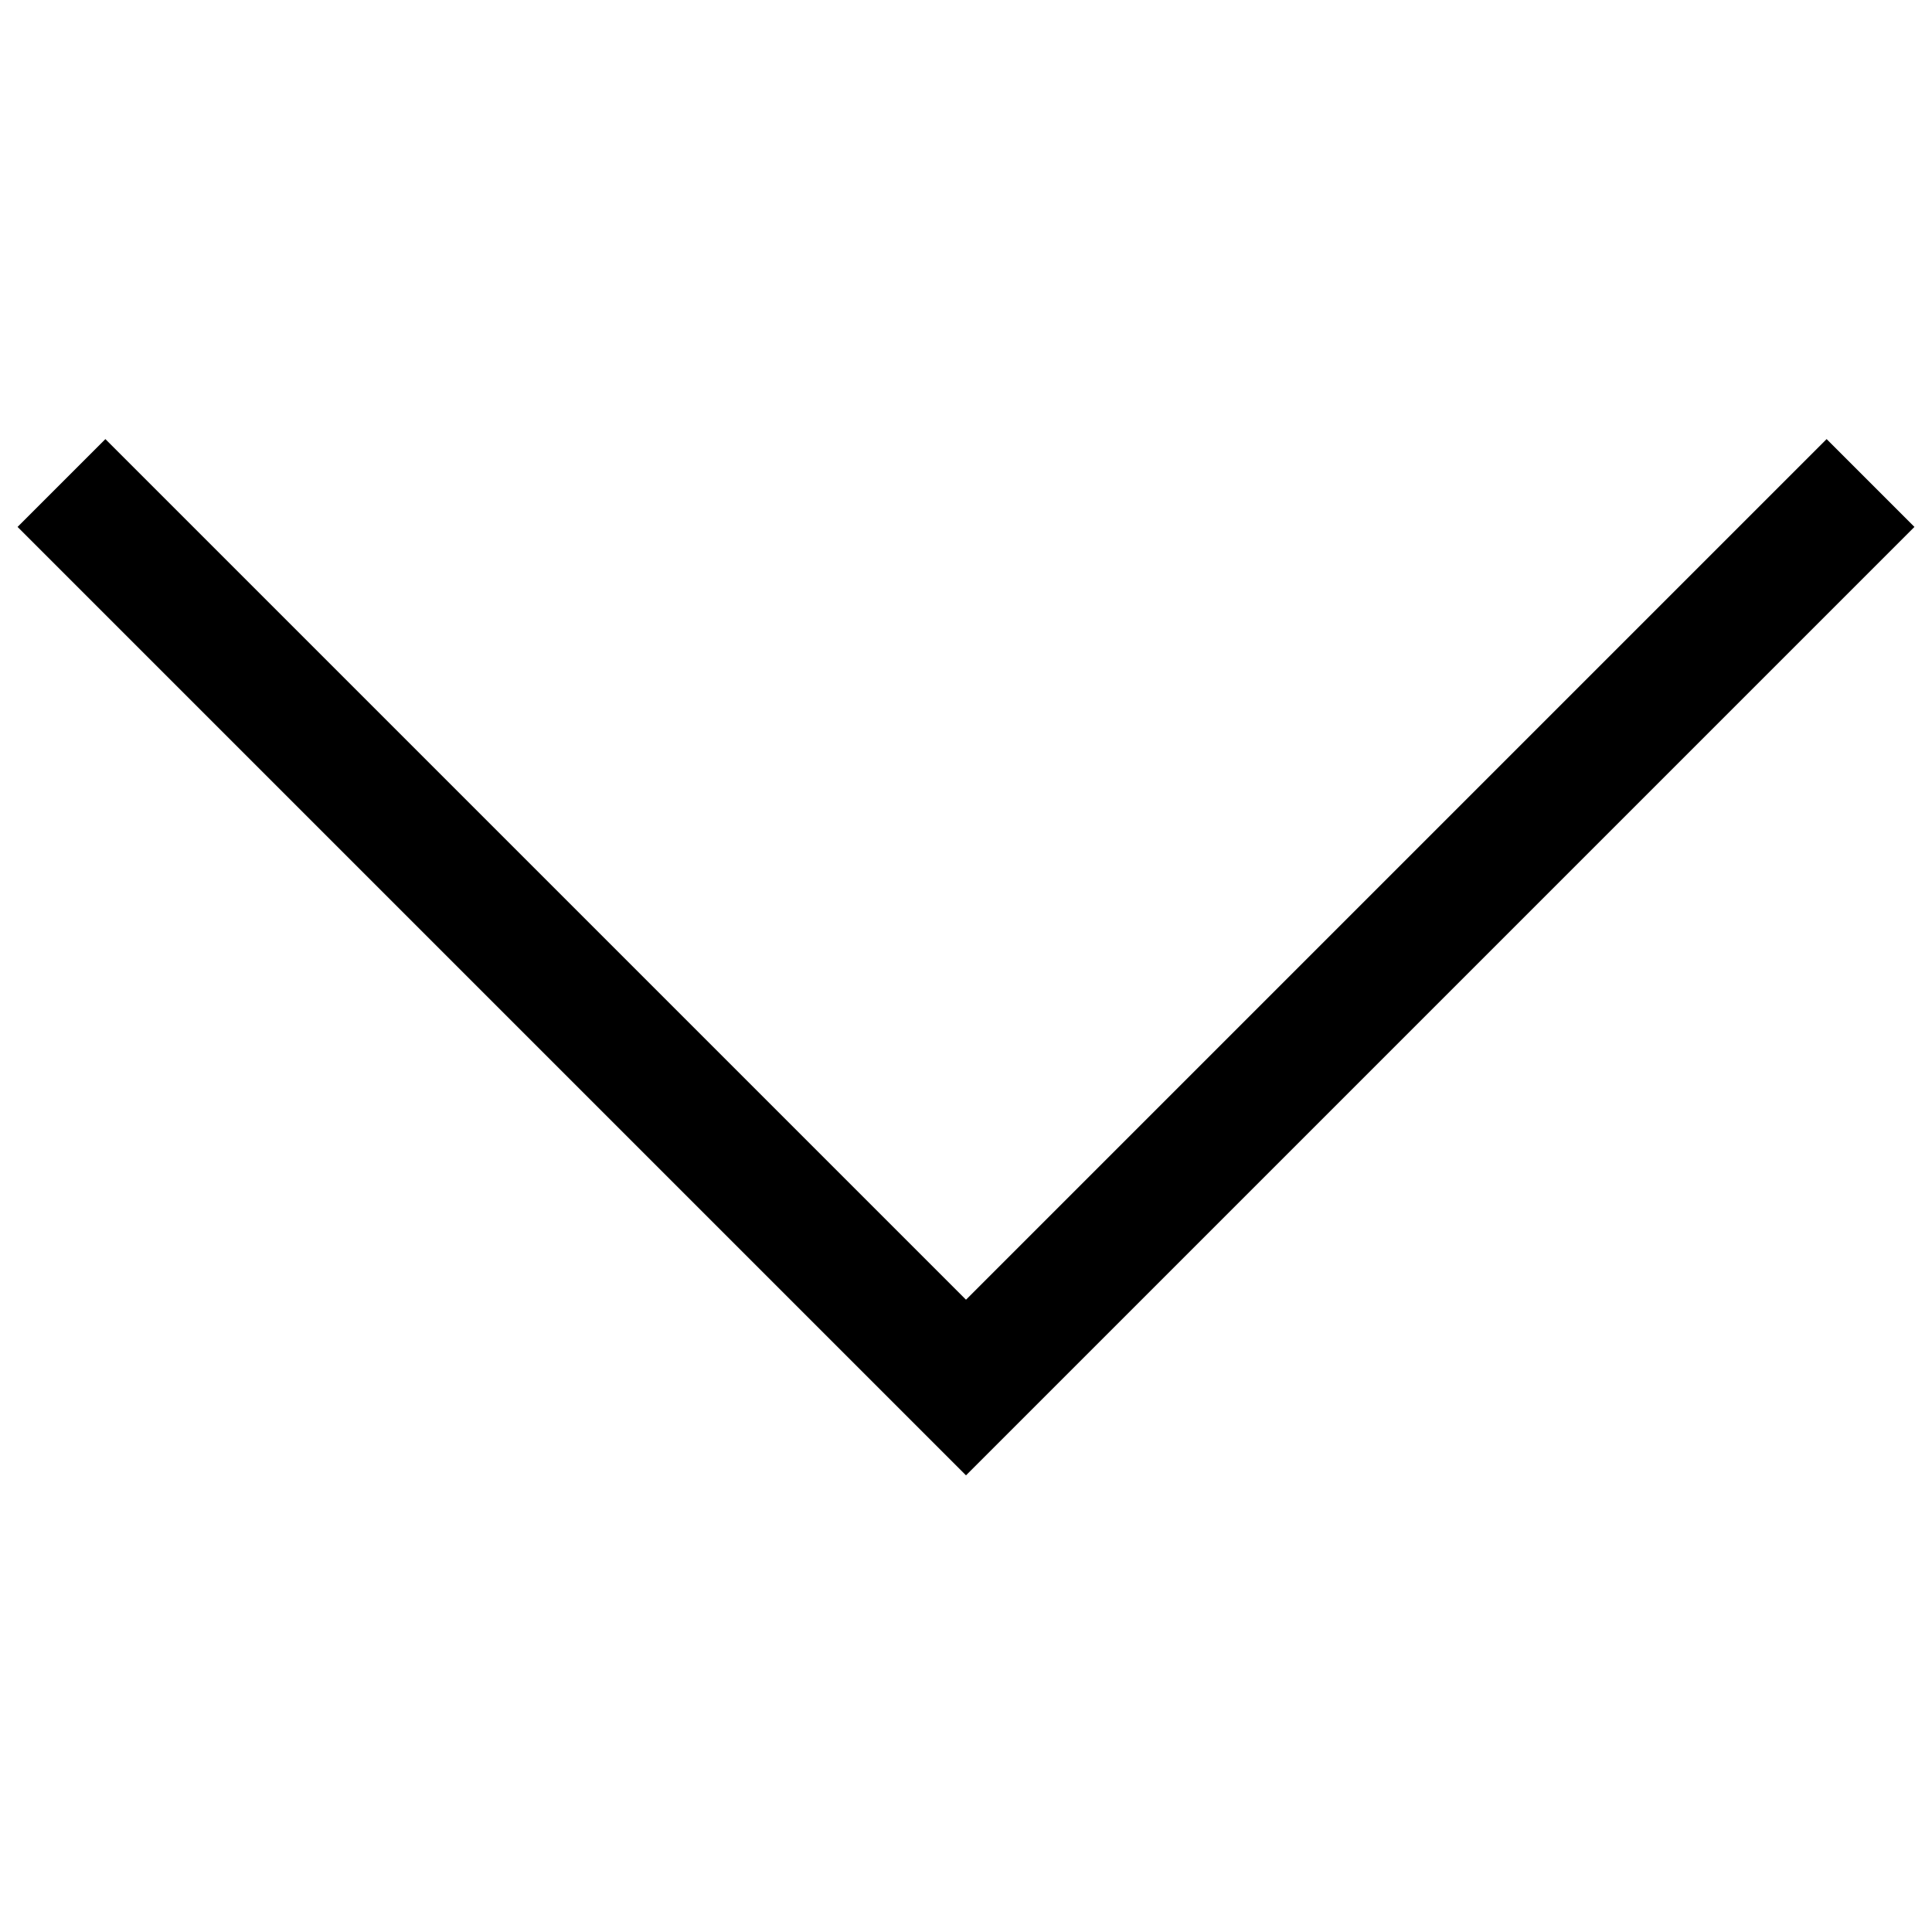
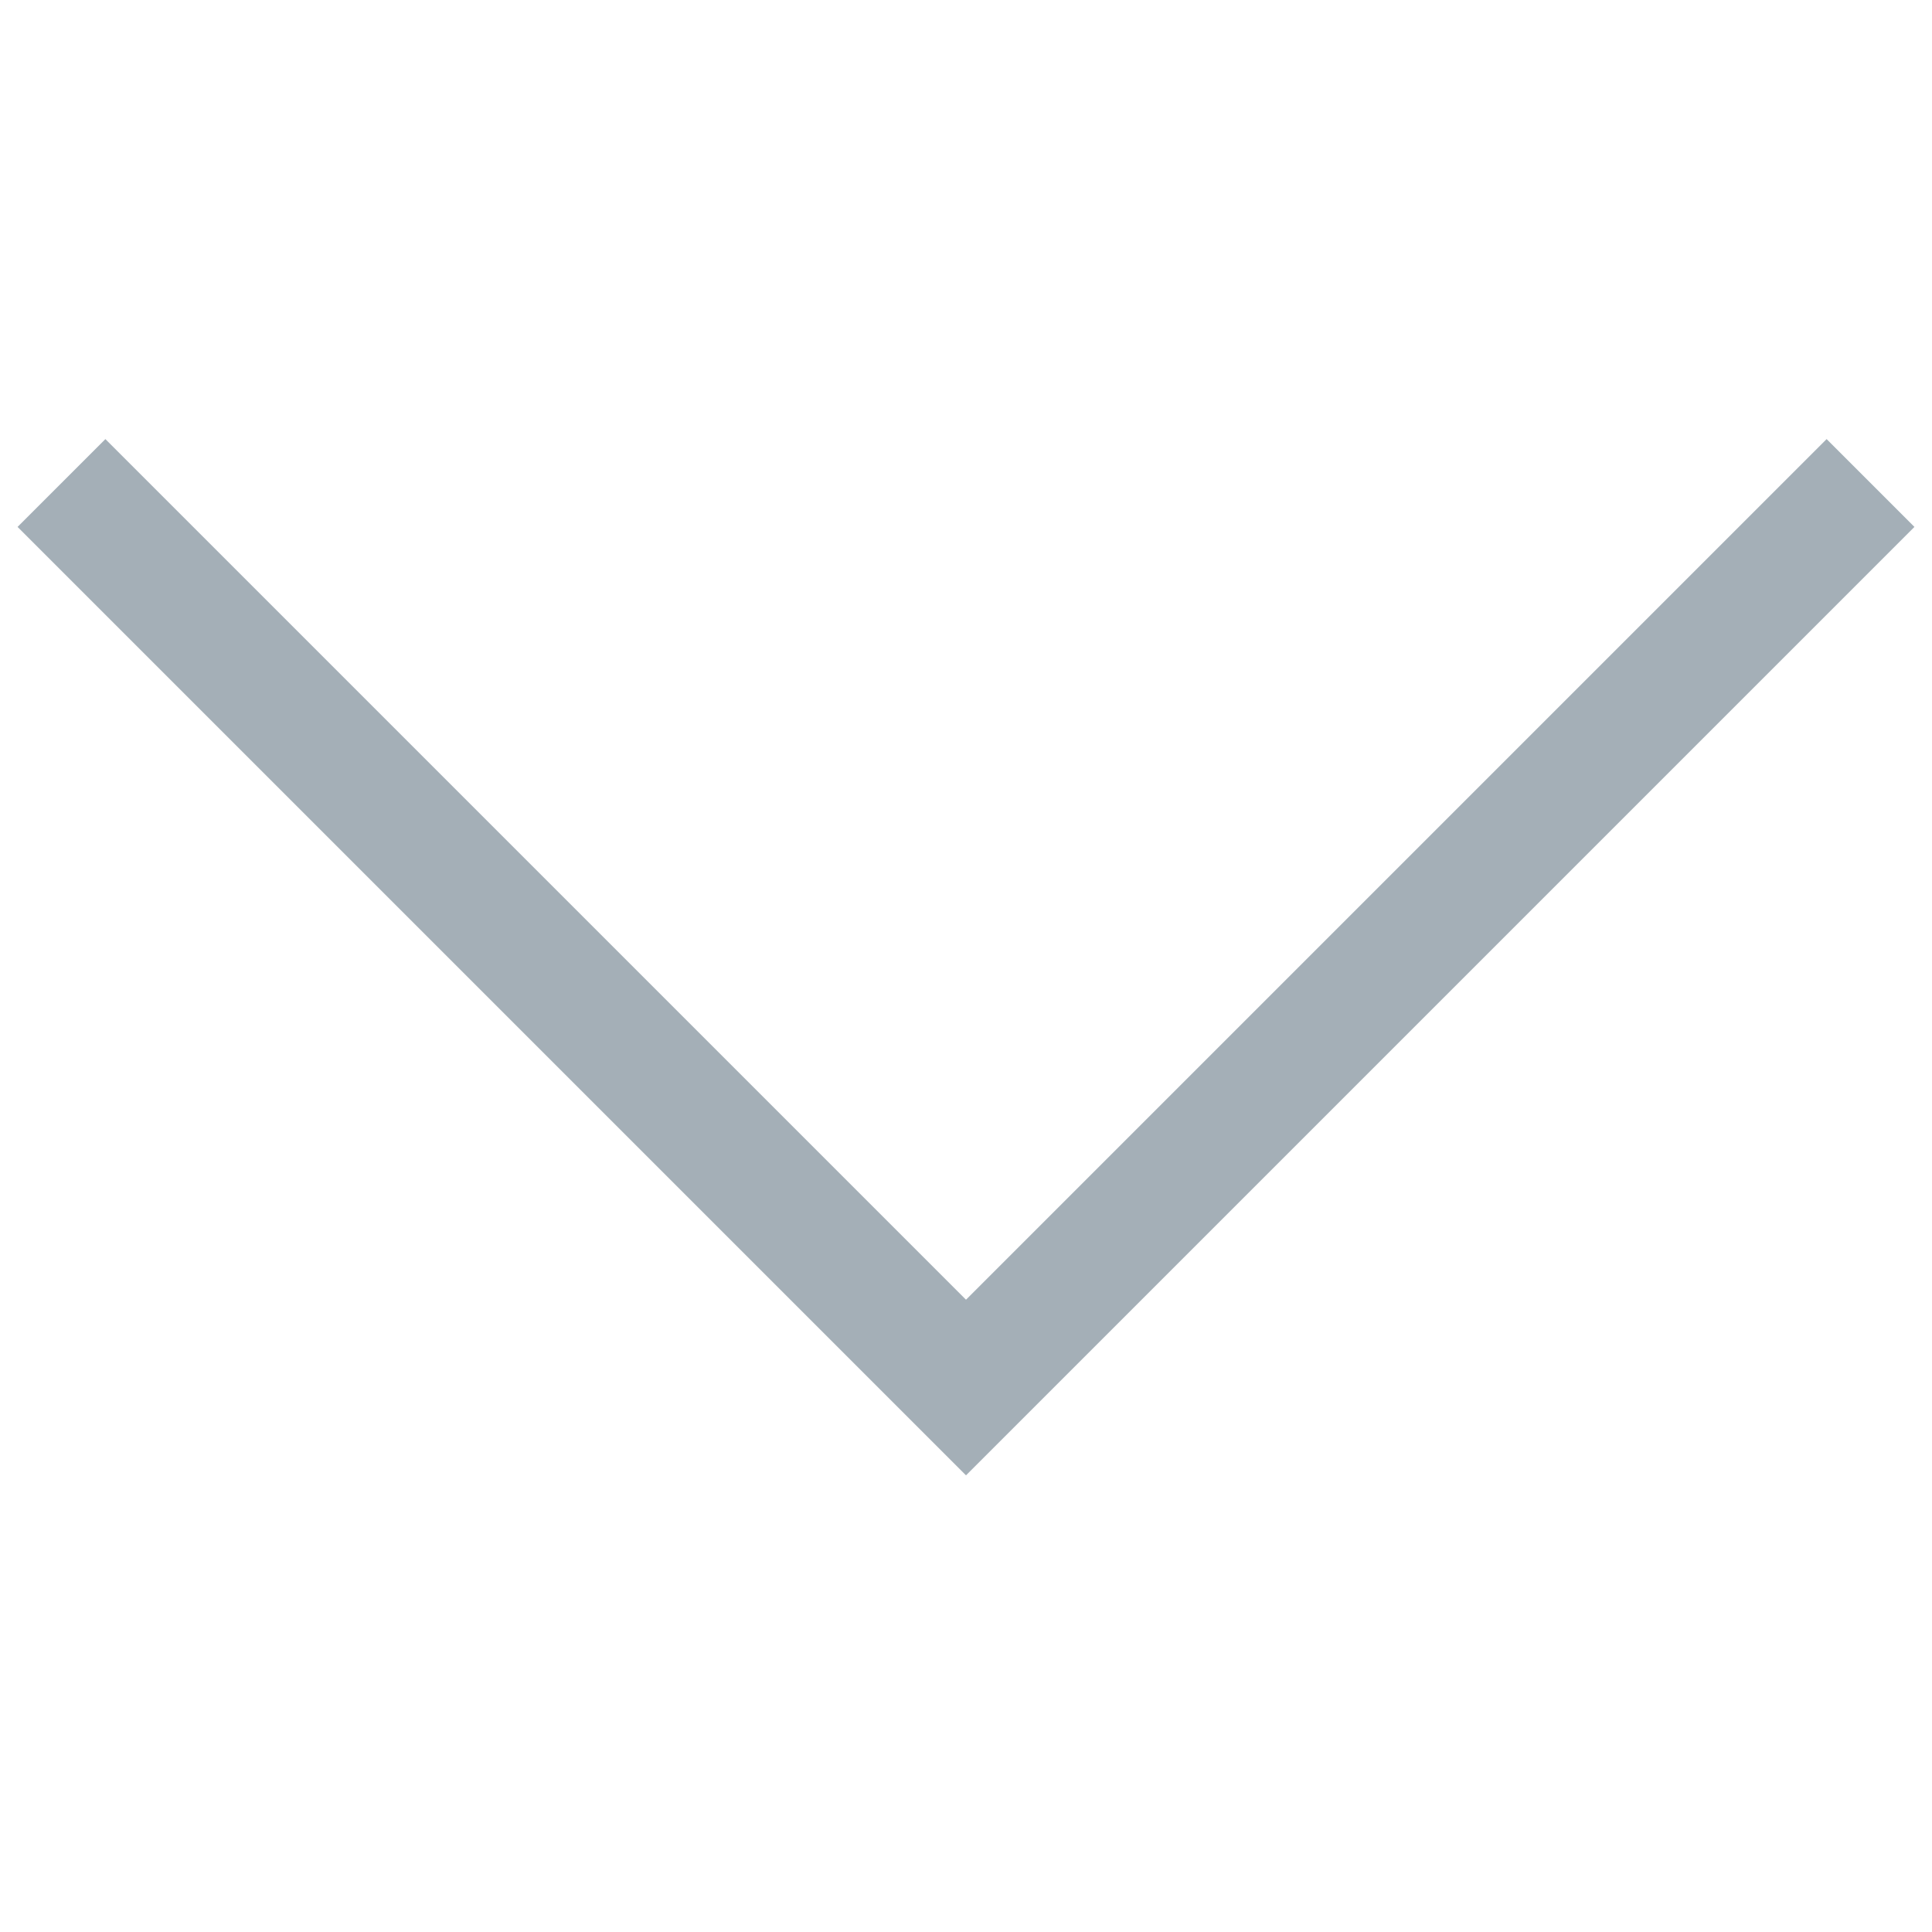
- <svg xmlns="http://www.w3.org/2000/svg" version="1.1" id="Layer_1" x="0px" y="0px" viewBox="0 0 11 11" style="enable-background:new 0 0 11 11;" xml:space="preserve">
+ <svg xmlns="http://www.w3.org/2000/svg" version="1.1" id="Layer_1" x="0px" y="0px" viewBox="0 0 11 11" style="enable-background:new 0 0 11 11;" xml:space="preserve" fill="#A4AFB7">
  <path d="M0.1,3l0.5-0.5l4.9,4.9l4.9-4.9L10.9,3L5.5,8.4L0.1,3z" />
</svg>
